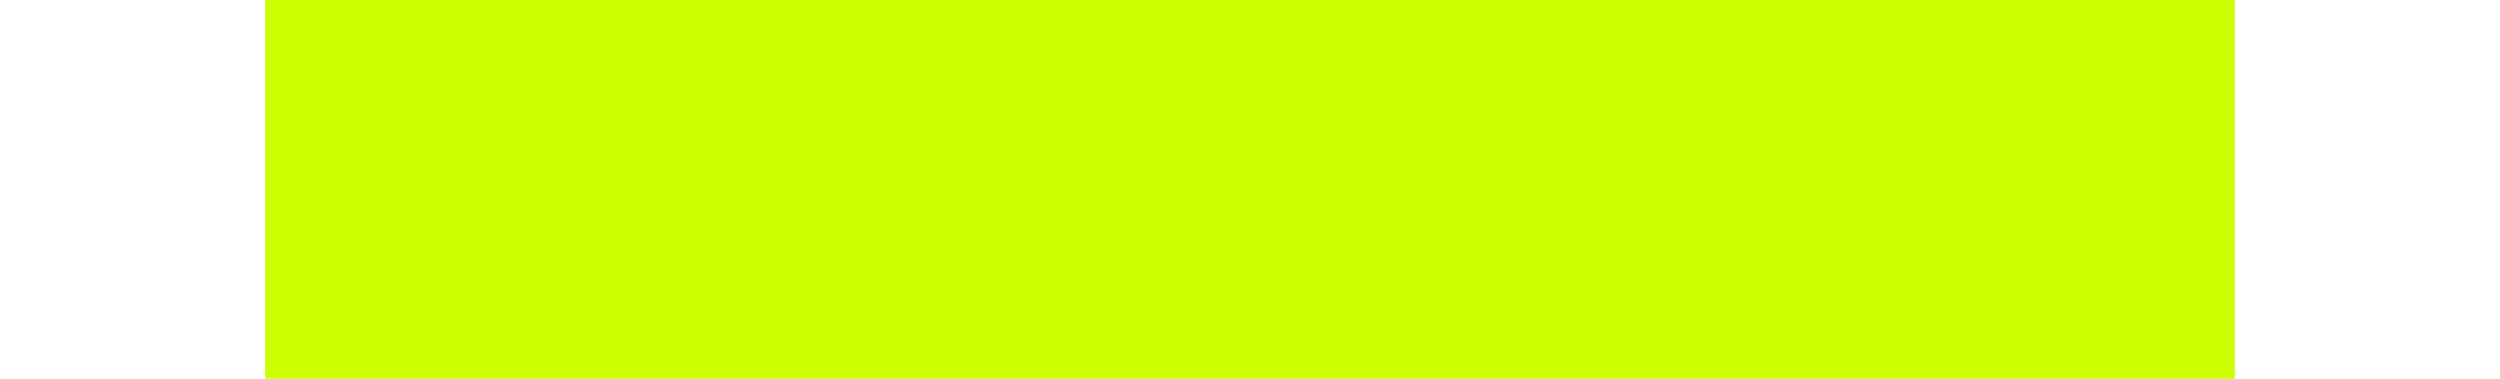
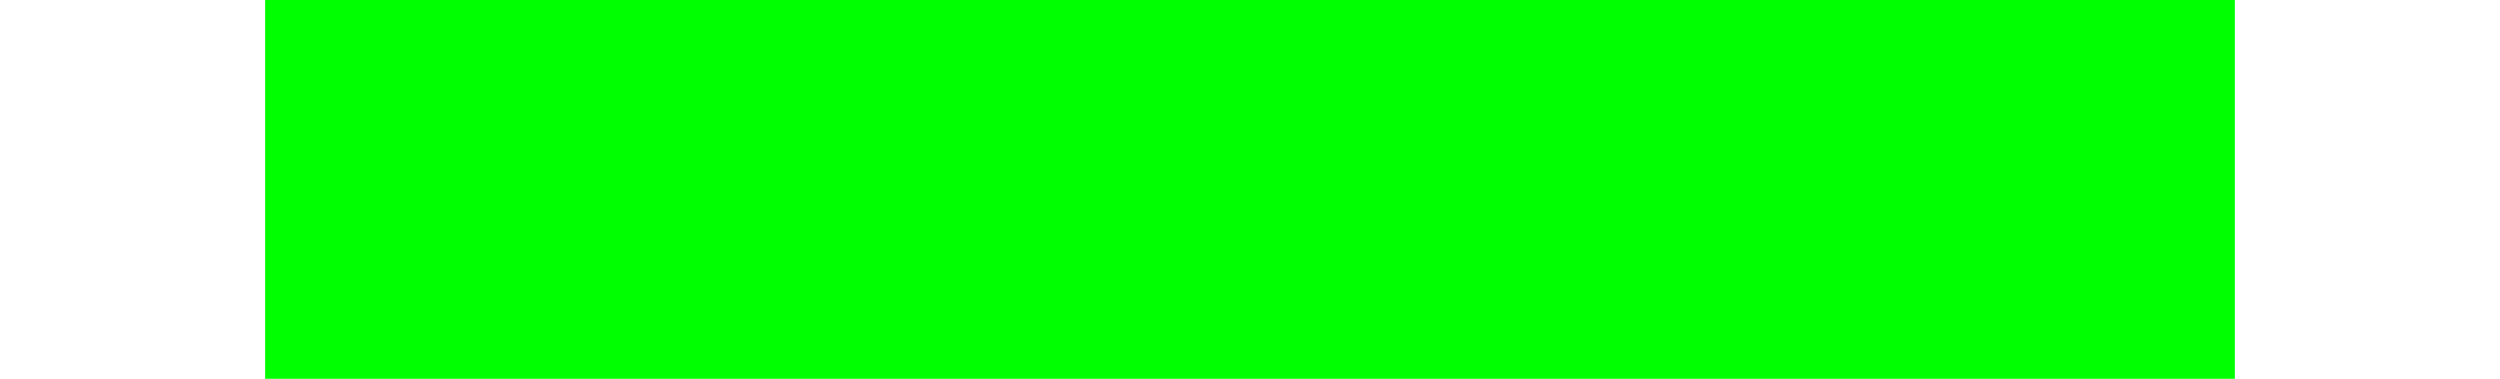
<svg xmlns="http://www.w3.org/2000/svg" width="99" height="15" viewBox="0 0 99 15">
  <defs>
    <style>
      .cls-1 {
-         fill: #cf0;
+         fill: #0f0;
      }
    </style>
  </defs>
  <rect class="cls-1" x="10.5" width="78" height="15" />
</svg>
